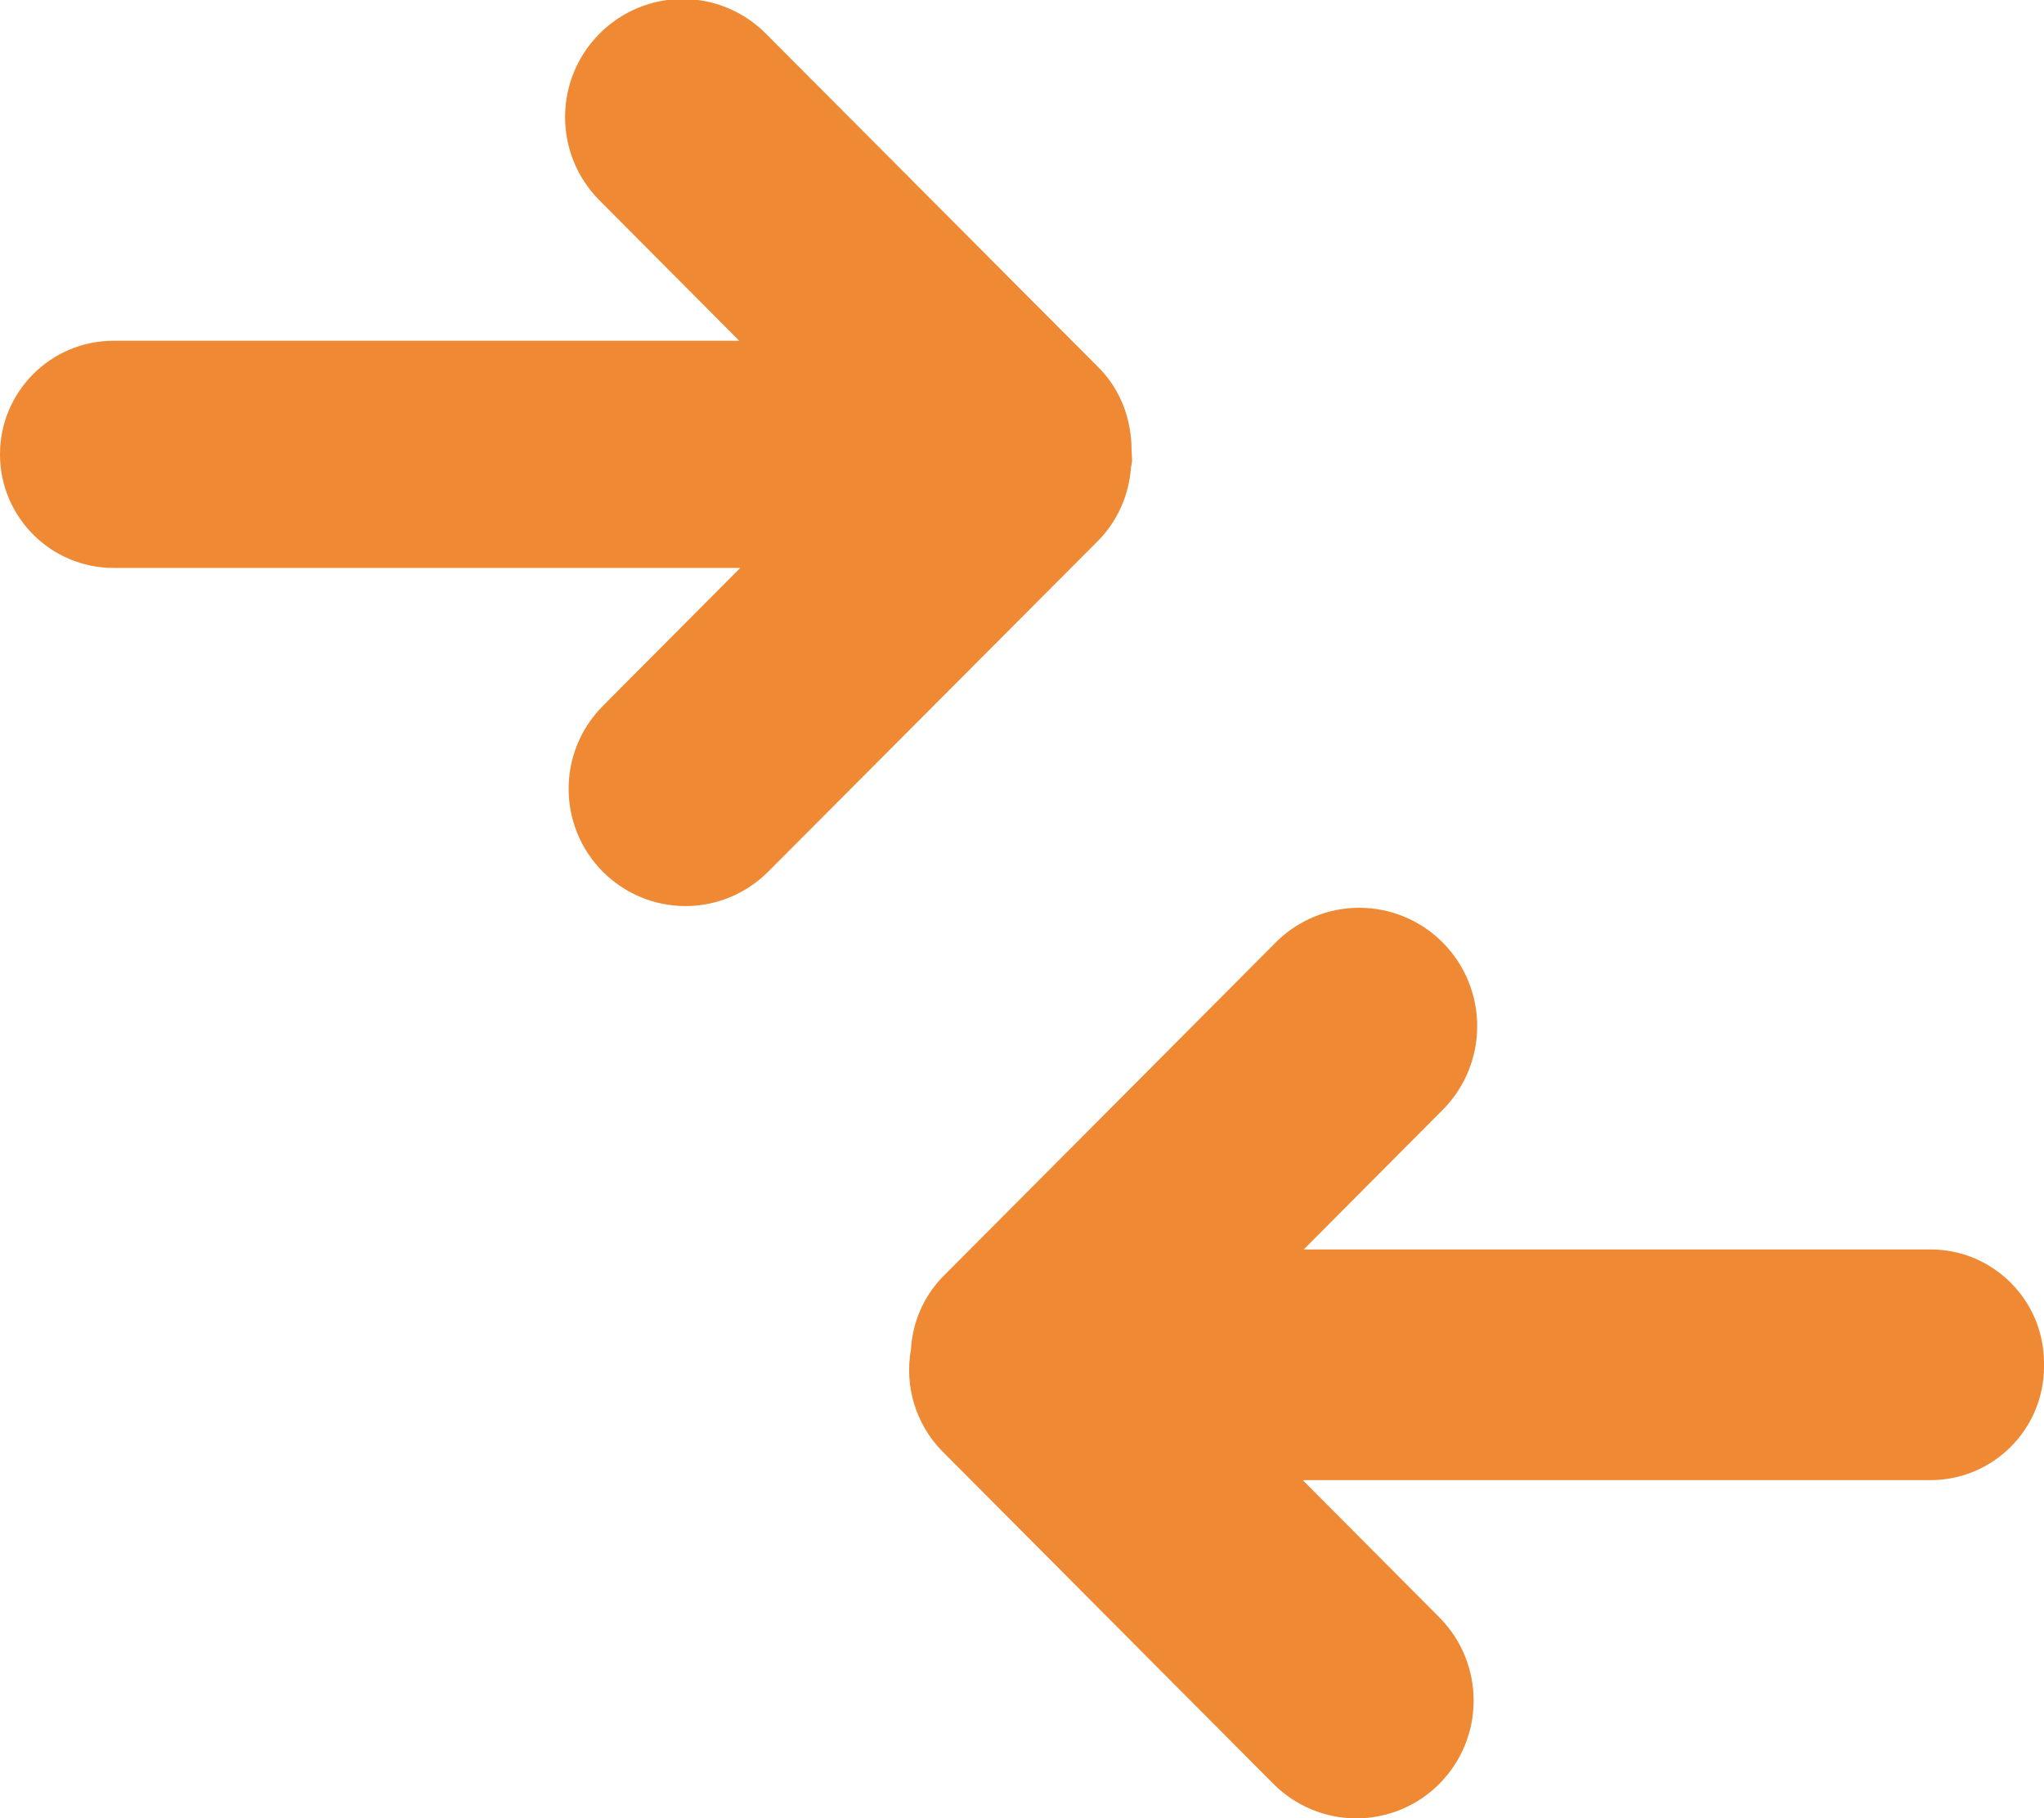
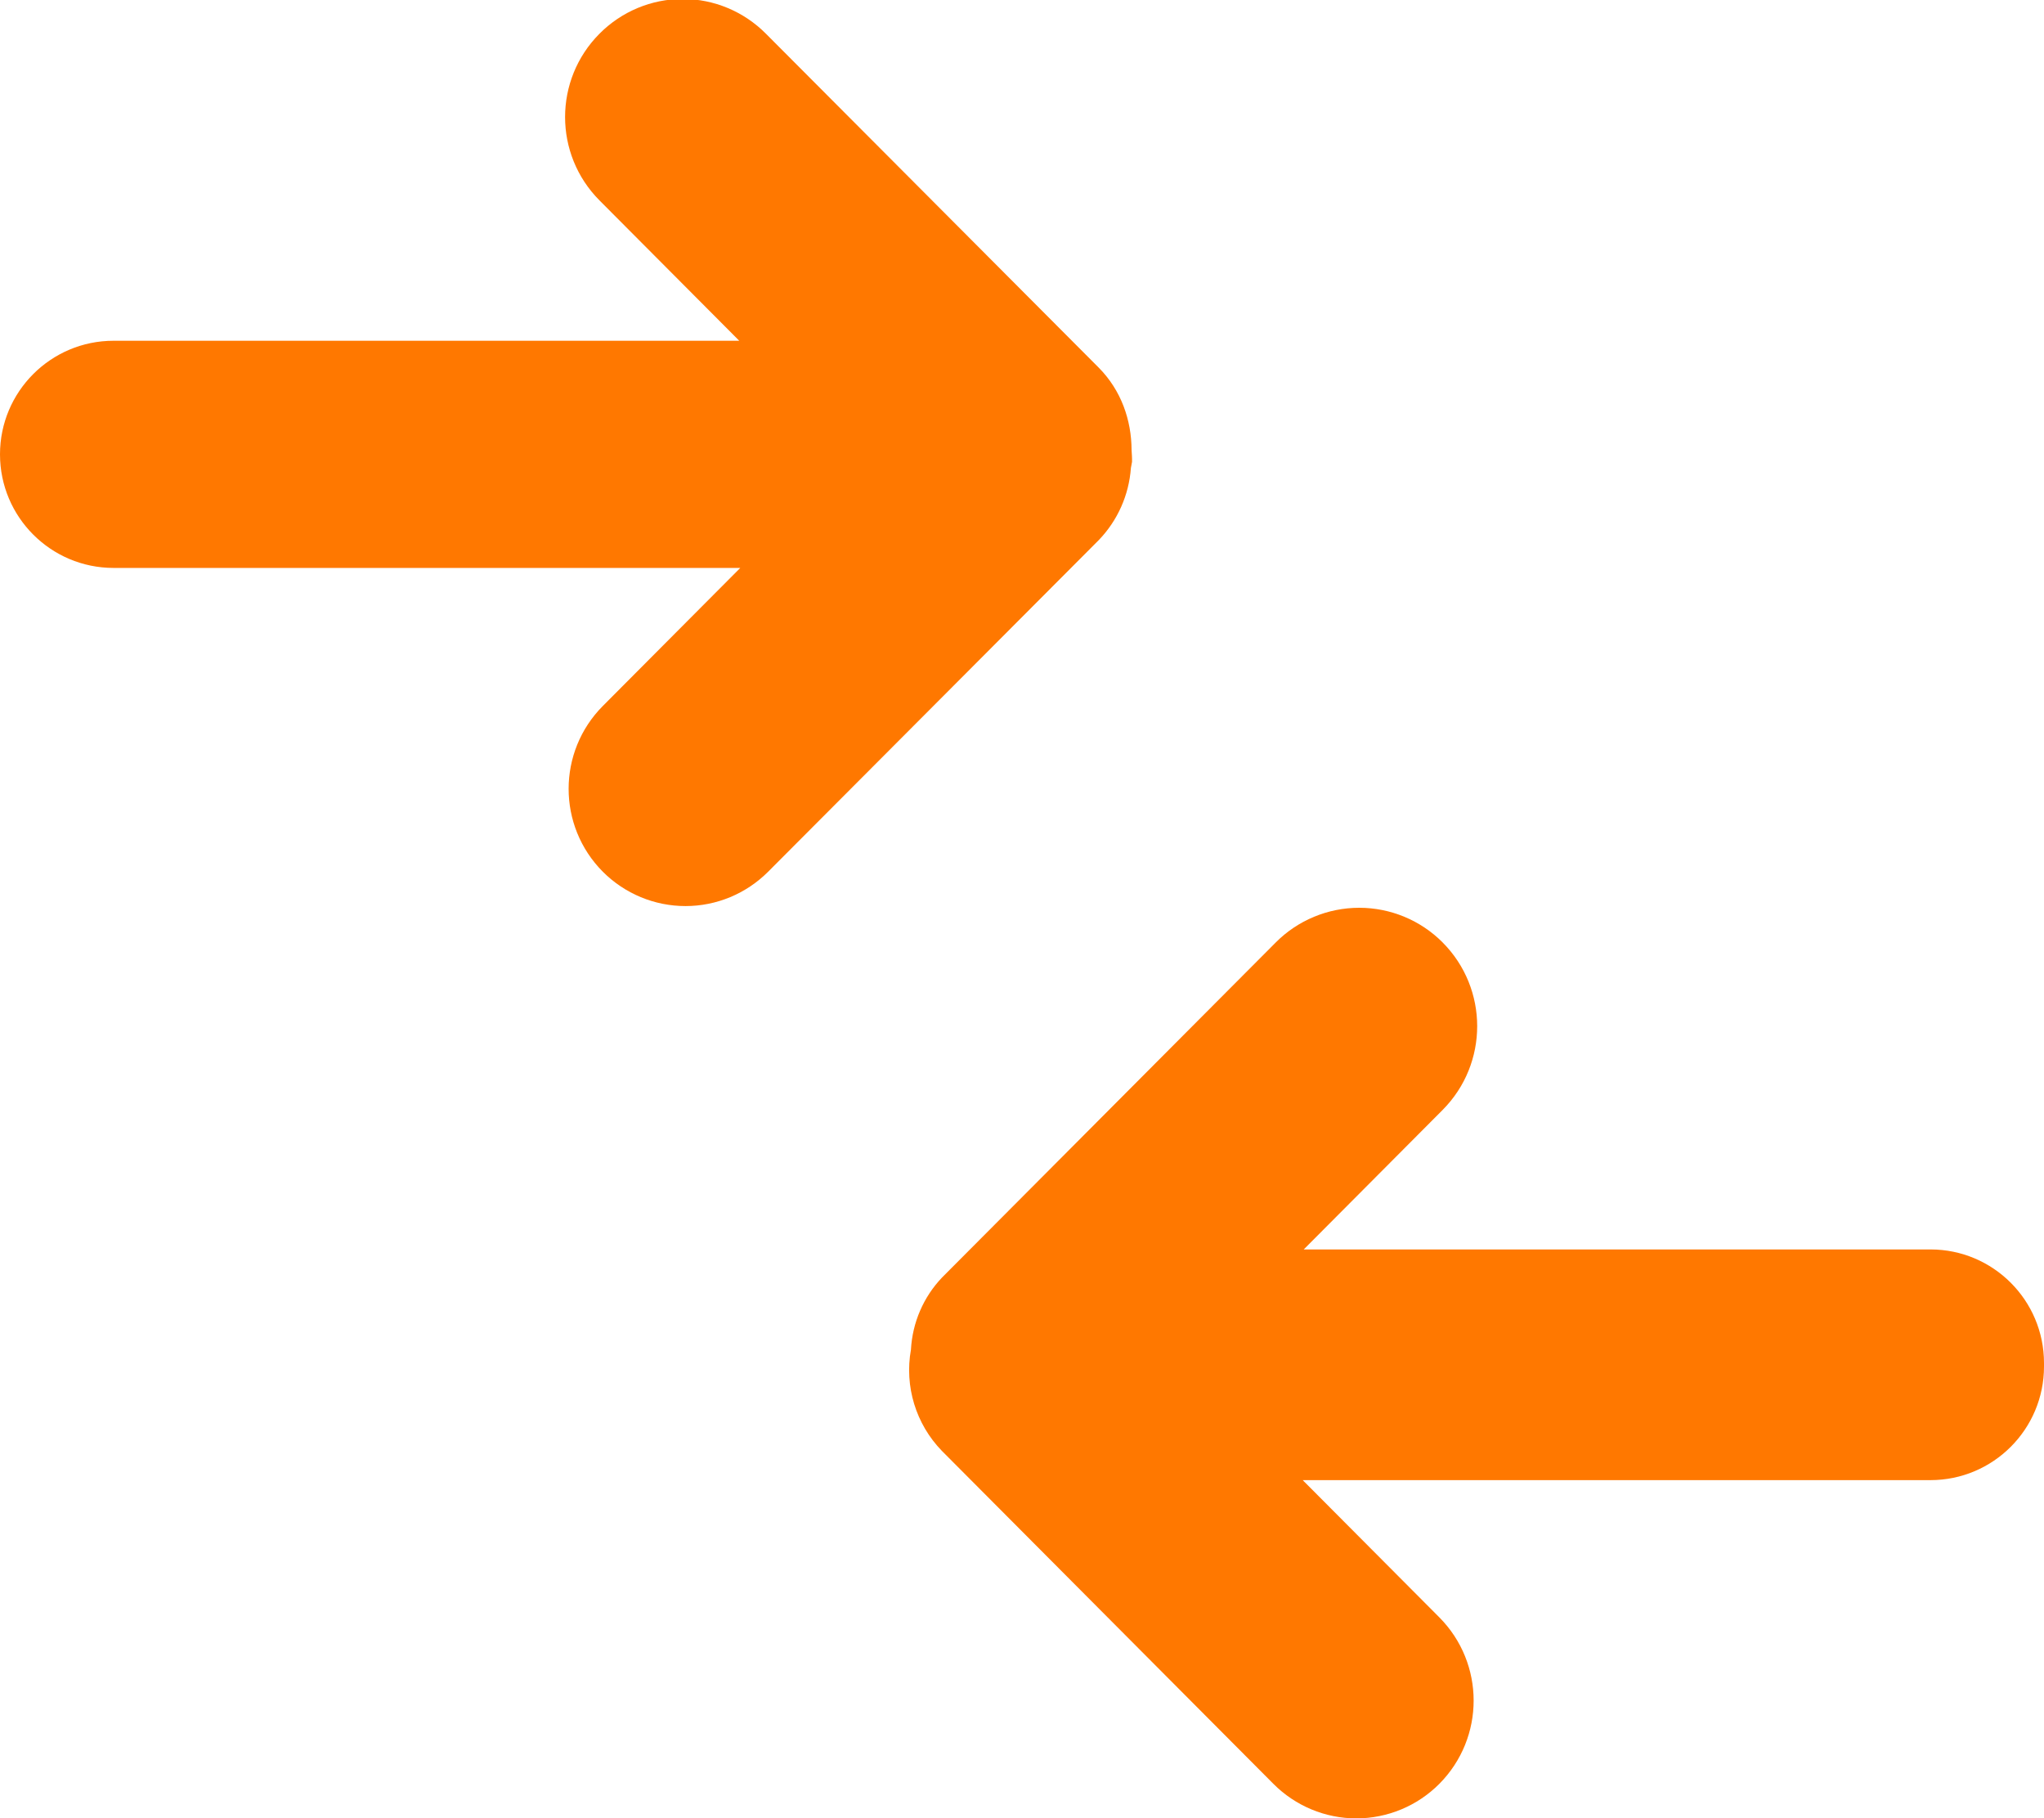
<svg xmlns="http://www.w3.org/2000/svg" width="18px" height="16px" viewBox="0 0 18 16" version="1.1">
  <g id="Page-1" stroke="none" stroke-width="1" fill="none" fill-rule="evenodd">
-     <g id="icon-events" transform="translate(0, -1)" fill="#EF8933">
+     <g id="icon-events" transform="translate(0, -1)" fill="#ff7800">
      <path d="M17,14.031 L11.472,14.031 L12.675,15.239 C13.078,15.645 13.078,16.299 12.675,16.705 C12.482,16.899 12.219,17.009 11.944,17.009 C11.67,17.009 11.407,16.899 11.214,16.705 L8.294,13.773 C8.065,13.537 7.964,13.205 8.022,12.882 C8.035,12.644 8.132,12.419 8.296,12.247 L11.235,9.297 C11.429,9.102 11.694,8.992 11.97,8.992 C12.245,8.992 12.51,9.102 12.704,9.297 C13.11,9.705 13.11,10.364 12.704,10.772 L11.481,12 L17,12 C17.552,12 18,12.448 18,13 L18,13.031 C18,13.583 17.552,14.031 17,14.031 Z M9.676,5.755 L6.764,8.675 C6.571,8.868 6.31,8.977 6.037,8.977 C5.763,8.977 5.502,8.868 5.309,8.675 C4.907,8.271 4.907,7.619 5.309,7.215 L6.519,6 L1,6 C0.448,6 6.76353751e-17,5.552 0,5 C-6.76353751e-17,4.448 0.448,4 1,4 L6.51,4 L5.28,2.765 C4.875,2.359 4.875,1.702 5.28,1.296 C5.474,1.101 5.737,0.991 6.012,0.991 C6.287,0.991 6.55,1.101 6.744,1.296 L9.674,4.235 C9.874,4.436 9.964,4.699 9.965,4.962 C9.967,4.998 9.97,5.031 9.969,5.066 C9.967,5.085 9.961,5.102 9.959,5.12 C9.942,5.358 9.842,5.583 9.676,5.755 Z" id="Shape" />
    </g>
  </g>
</svg>
